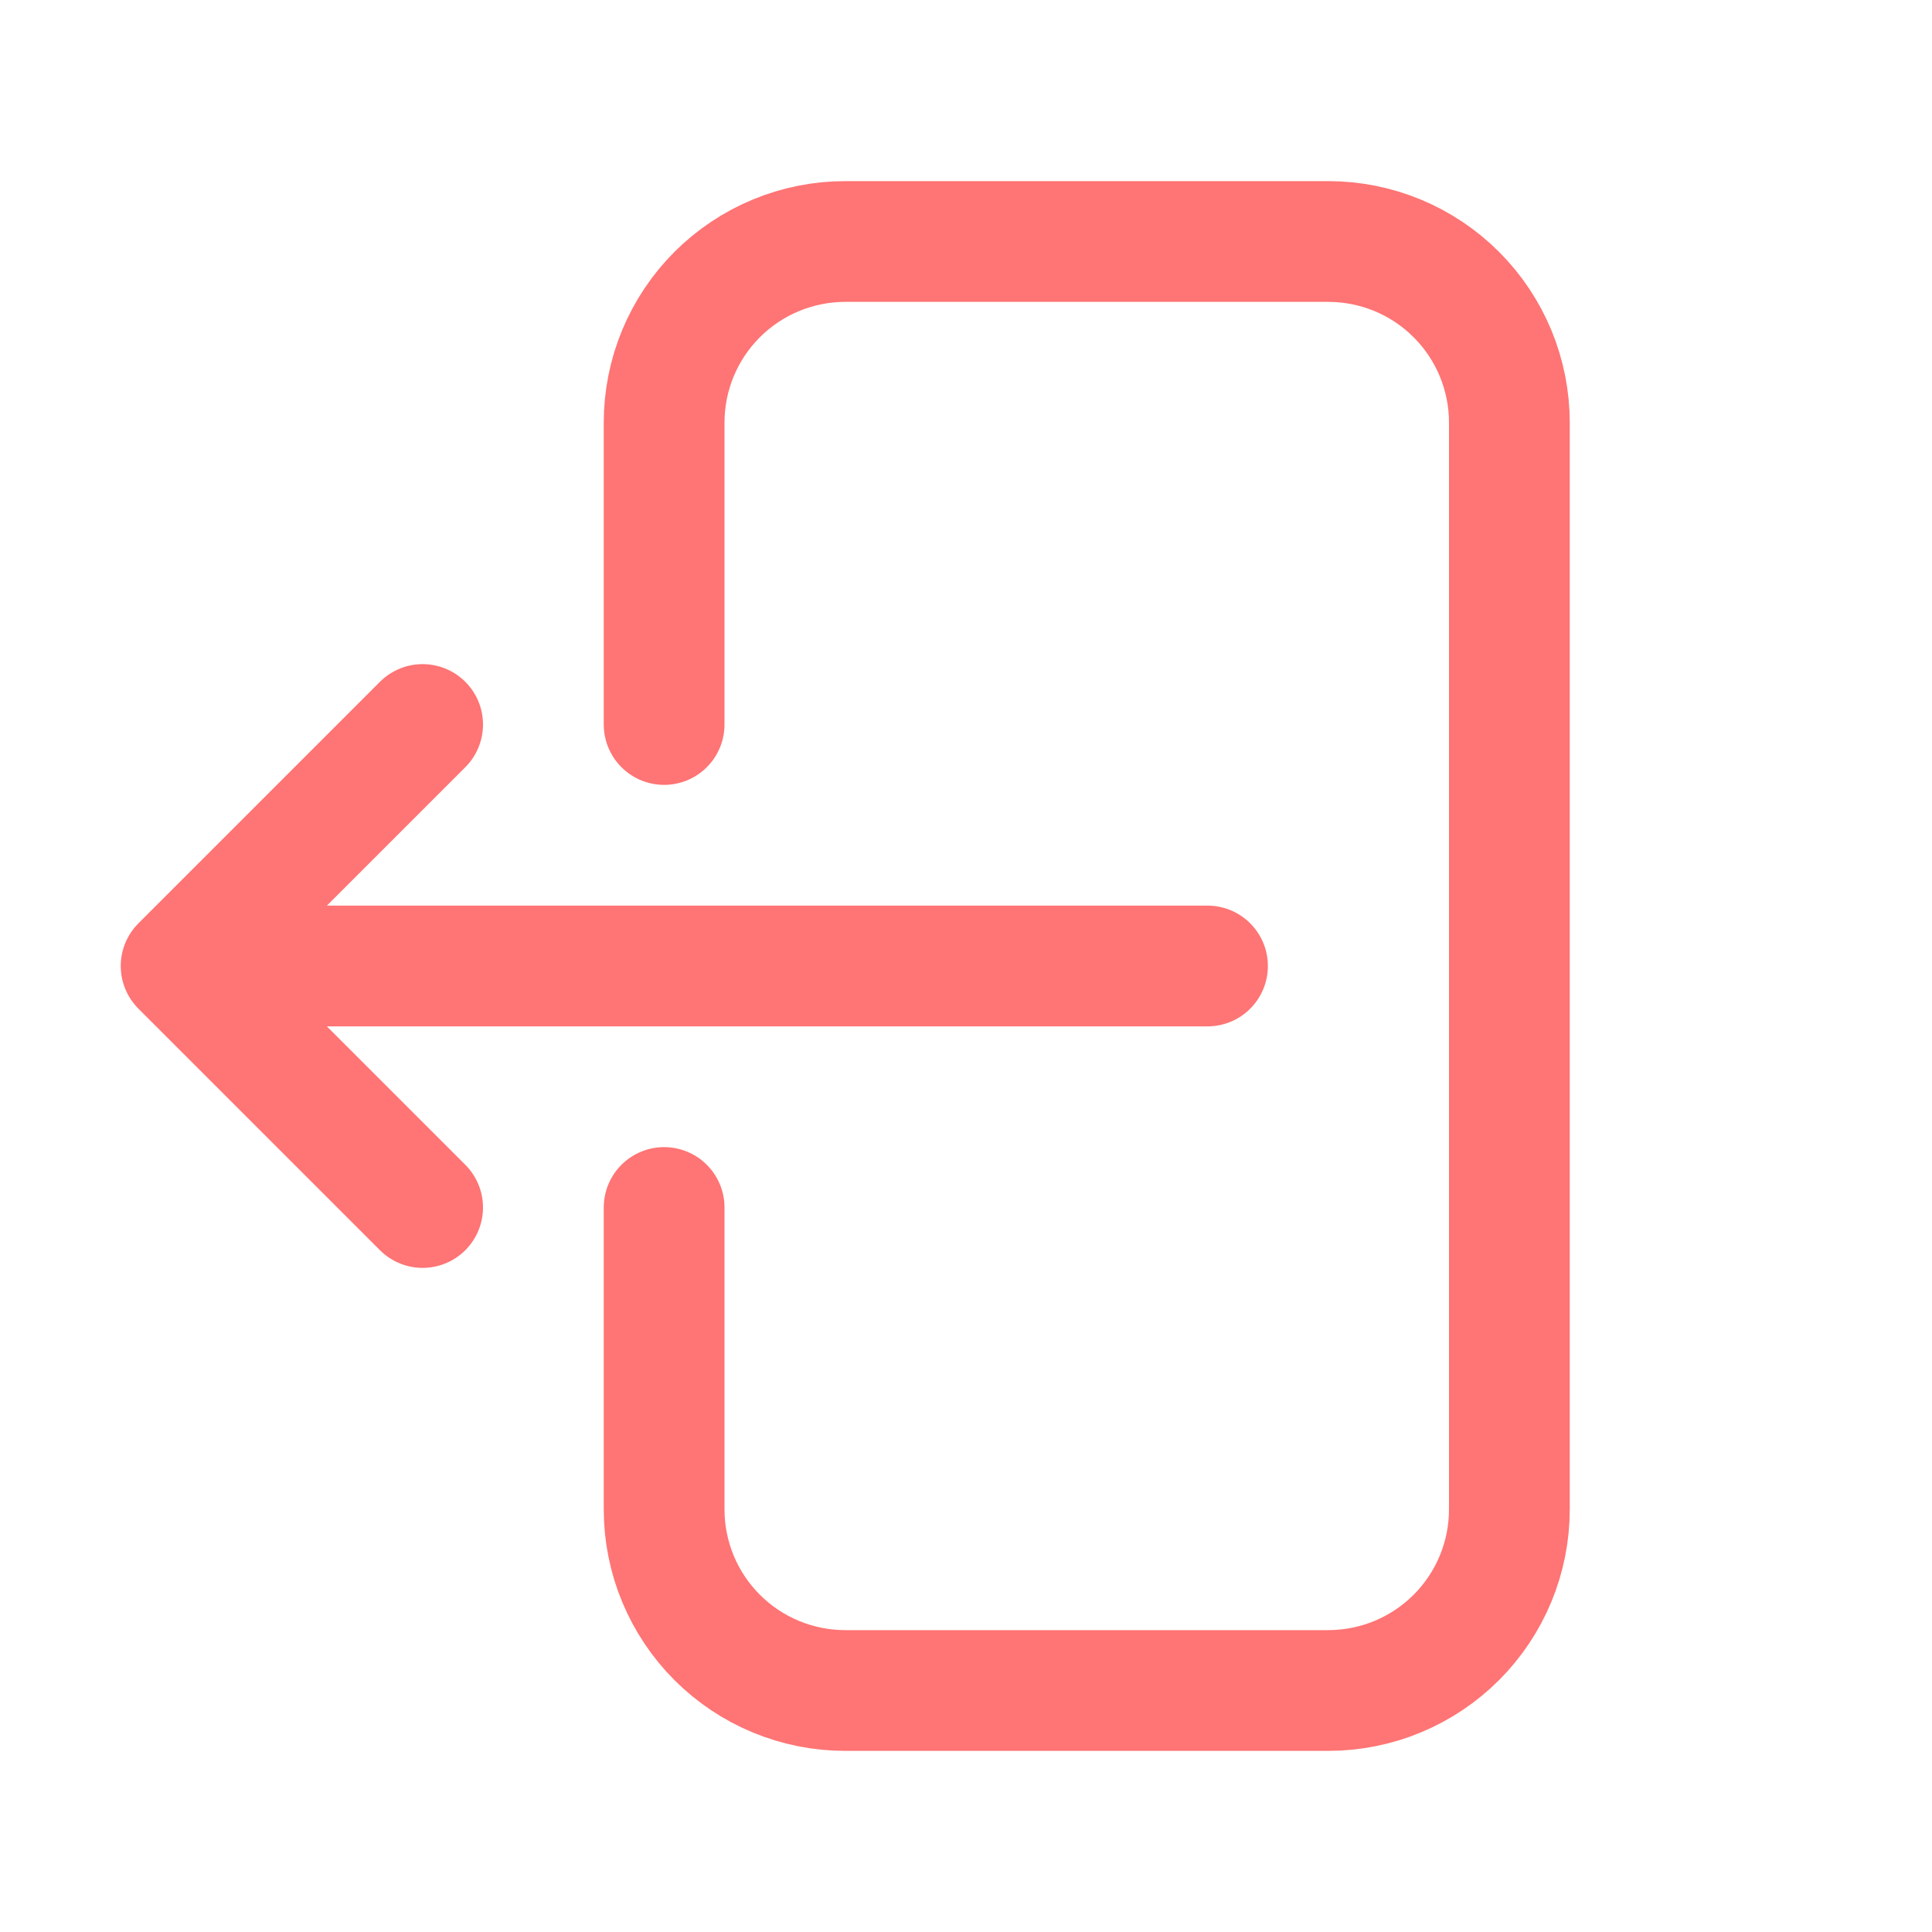
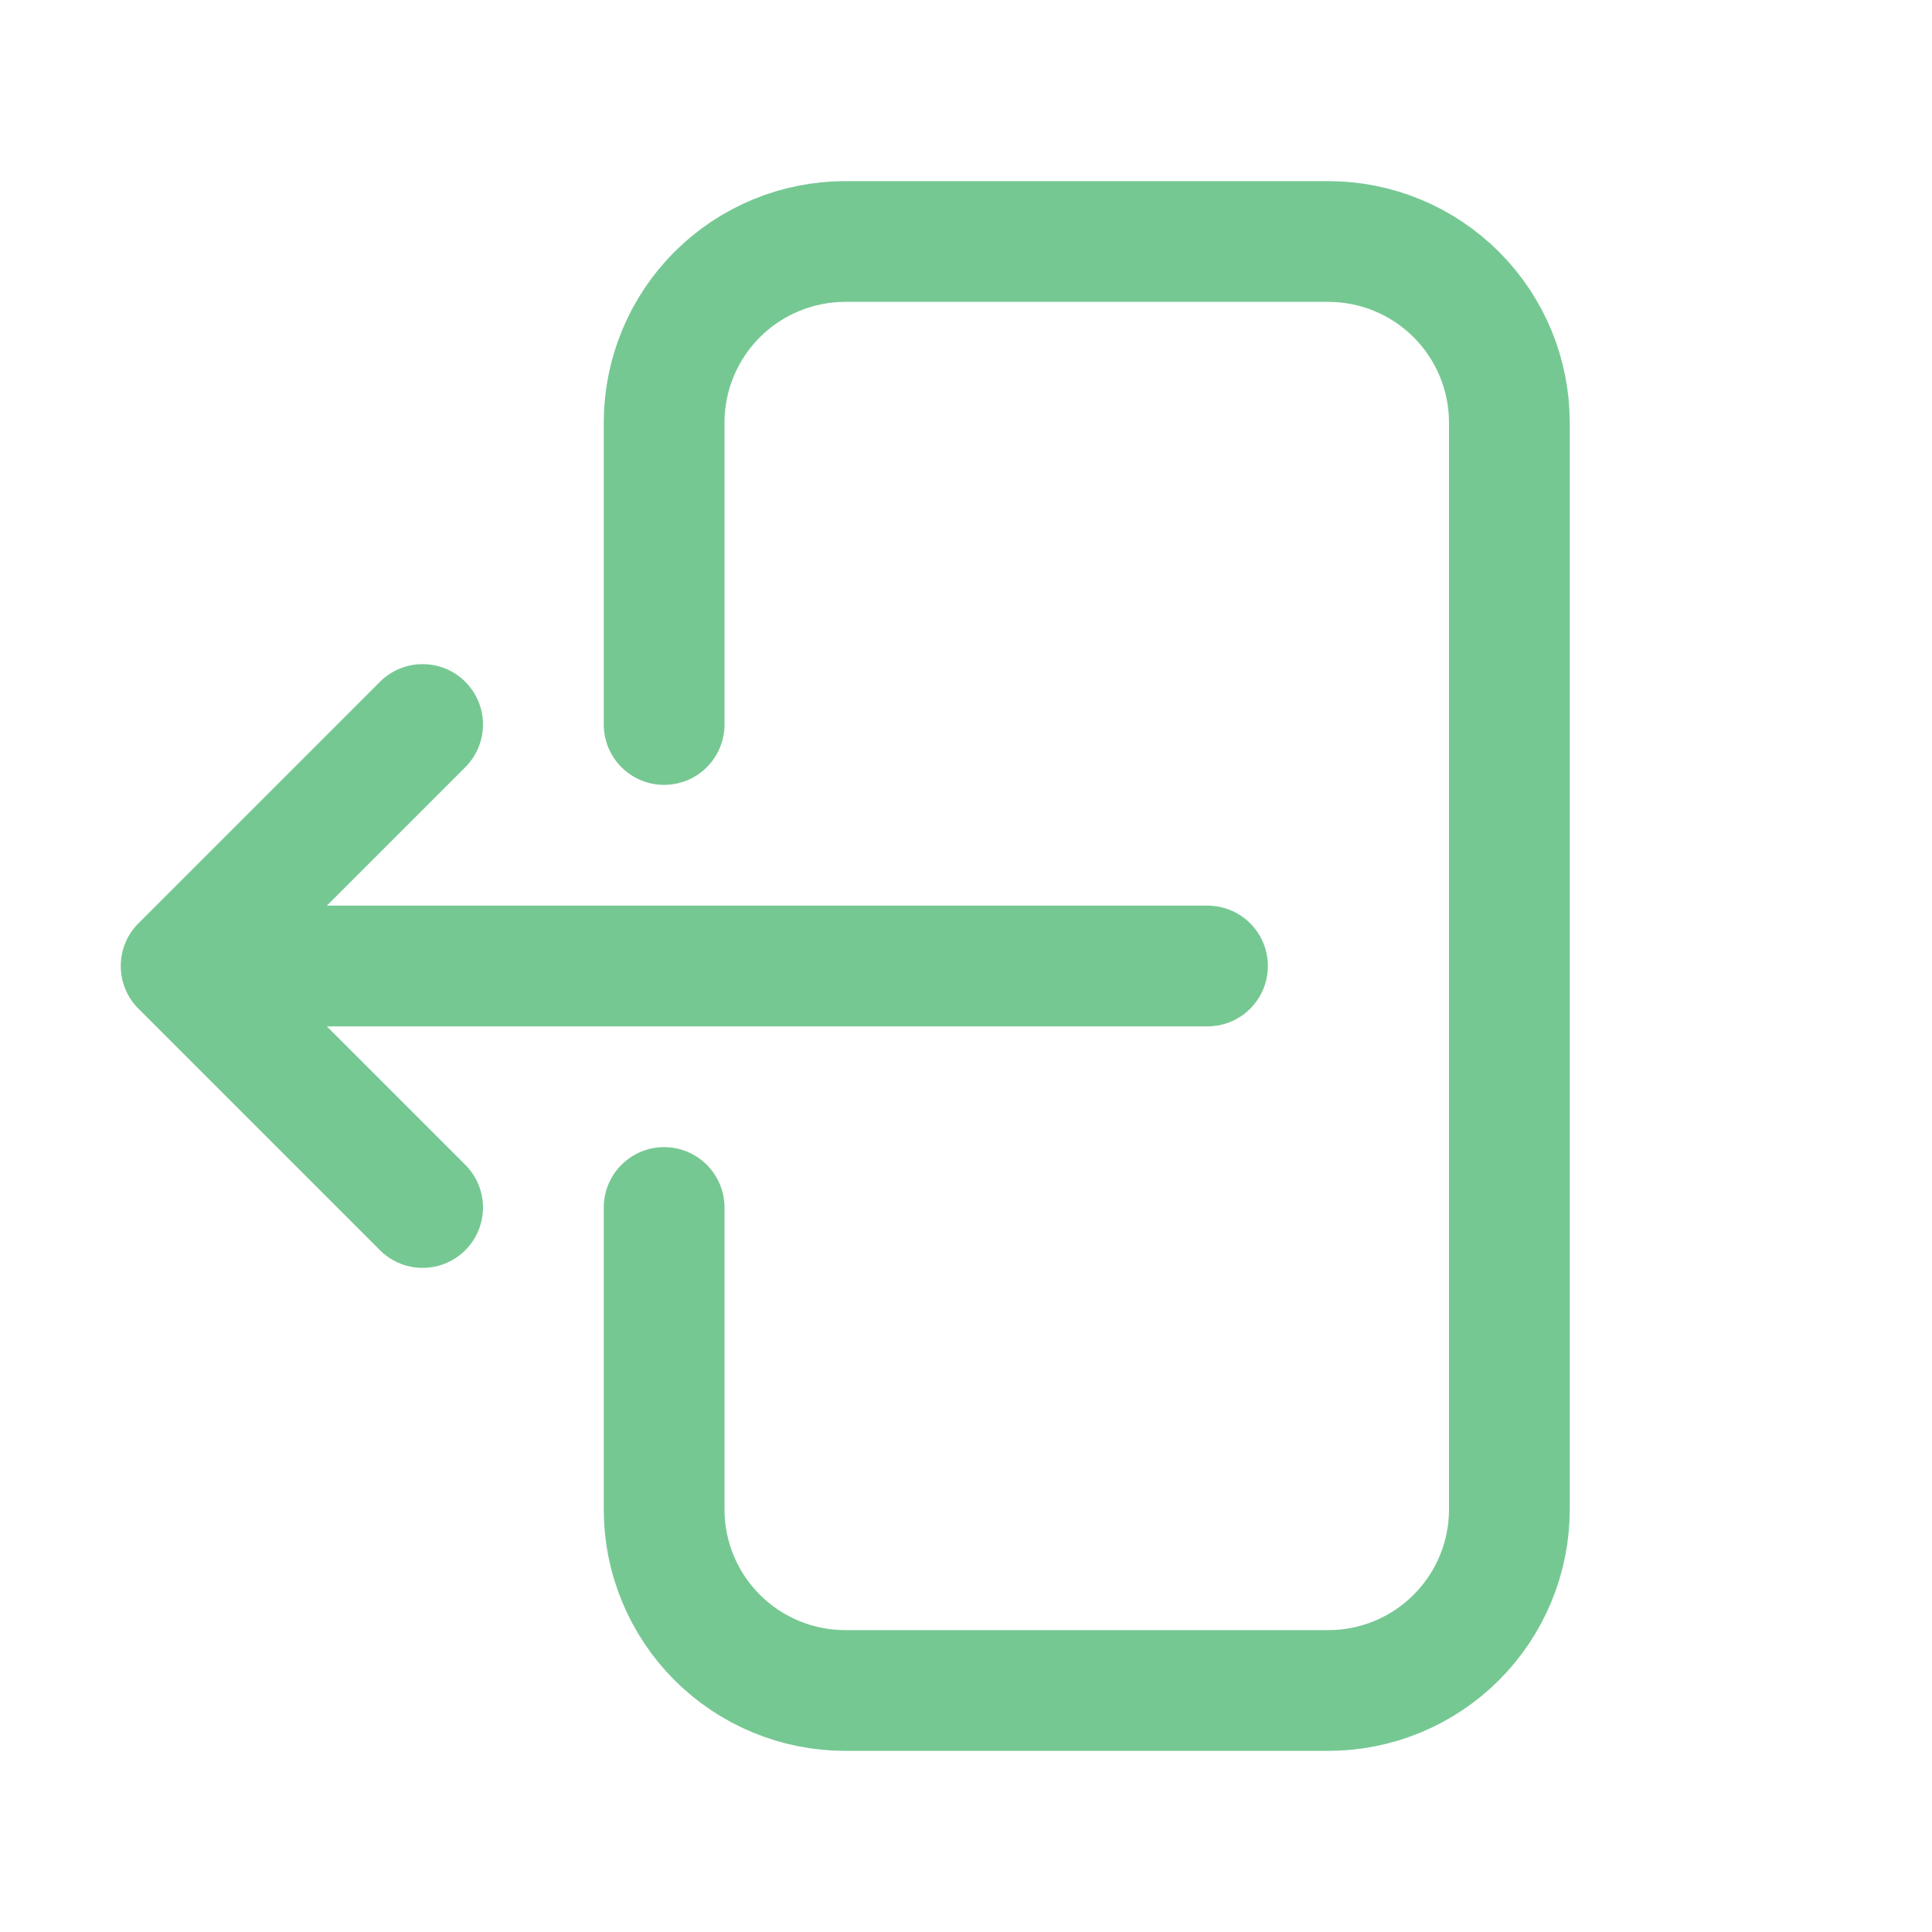
<svg xmlns="http://www.w3.org/2000/svg" width="24" height="24" viewBox="0 0 24 24" fill="none">
-   <path d="M8.25 9V5.25C8.25 4.653 8.487 4.081 8.909 3.659C9.331 3.237 9.903 3 10.5 3H16.5C17.097 3 17.669 3.237 18.091 3.659C18.513 4.081 18.75 4.653 18.75 5.25V18.75C18.75 19.347 18.513 19.919 18.091 20.341C17.669 20.763 17.097 21 16.5 21H10.5C9.903 21 9.331 20.763 8.909 20.341C8.487 19.919 8.25 19.347 8.25 18.75V15M5.25 15L2.25 12M2.25 12L5.25 9M2.25 12H15" stroke="#FF7474" stroke-width="1.5" stroke-linecap="round" stroke-linejoin="round" />
+   <path d="M8.25 9V5.25C8.25 4.653 8.487 4.081 8.909 3.659C9.331 3.237 9.903 3 10.5 3H16.5C17.097 3 17.669 3.237 18.091 3.659C18.513 4.081 18.75 4.653 18.75 5.25V18.75C18.75 19.347 18.513 19.919 18.091 20.341C17.669 20.763 17.097 21 16.5 21H10.5C9.903 21 9.331 20.763 8.909 20.341C8.487 19.919 8.25 19.347 8.25 18.75V15M5.25 15L2.25 12M2.25 12L5.25 9M2.25 12H15" stroke="#76C893" stroke-width="1.5" stroke-linecap="round" stroke-linejoin="round" />
</svg>
